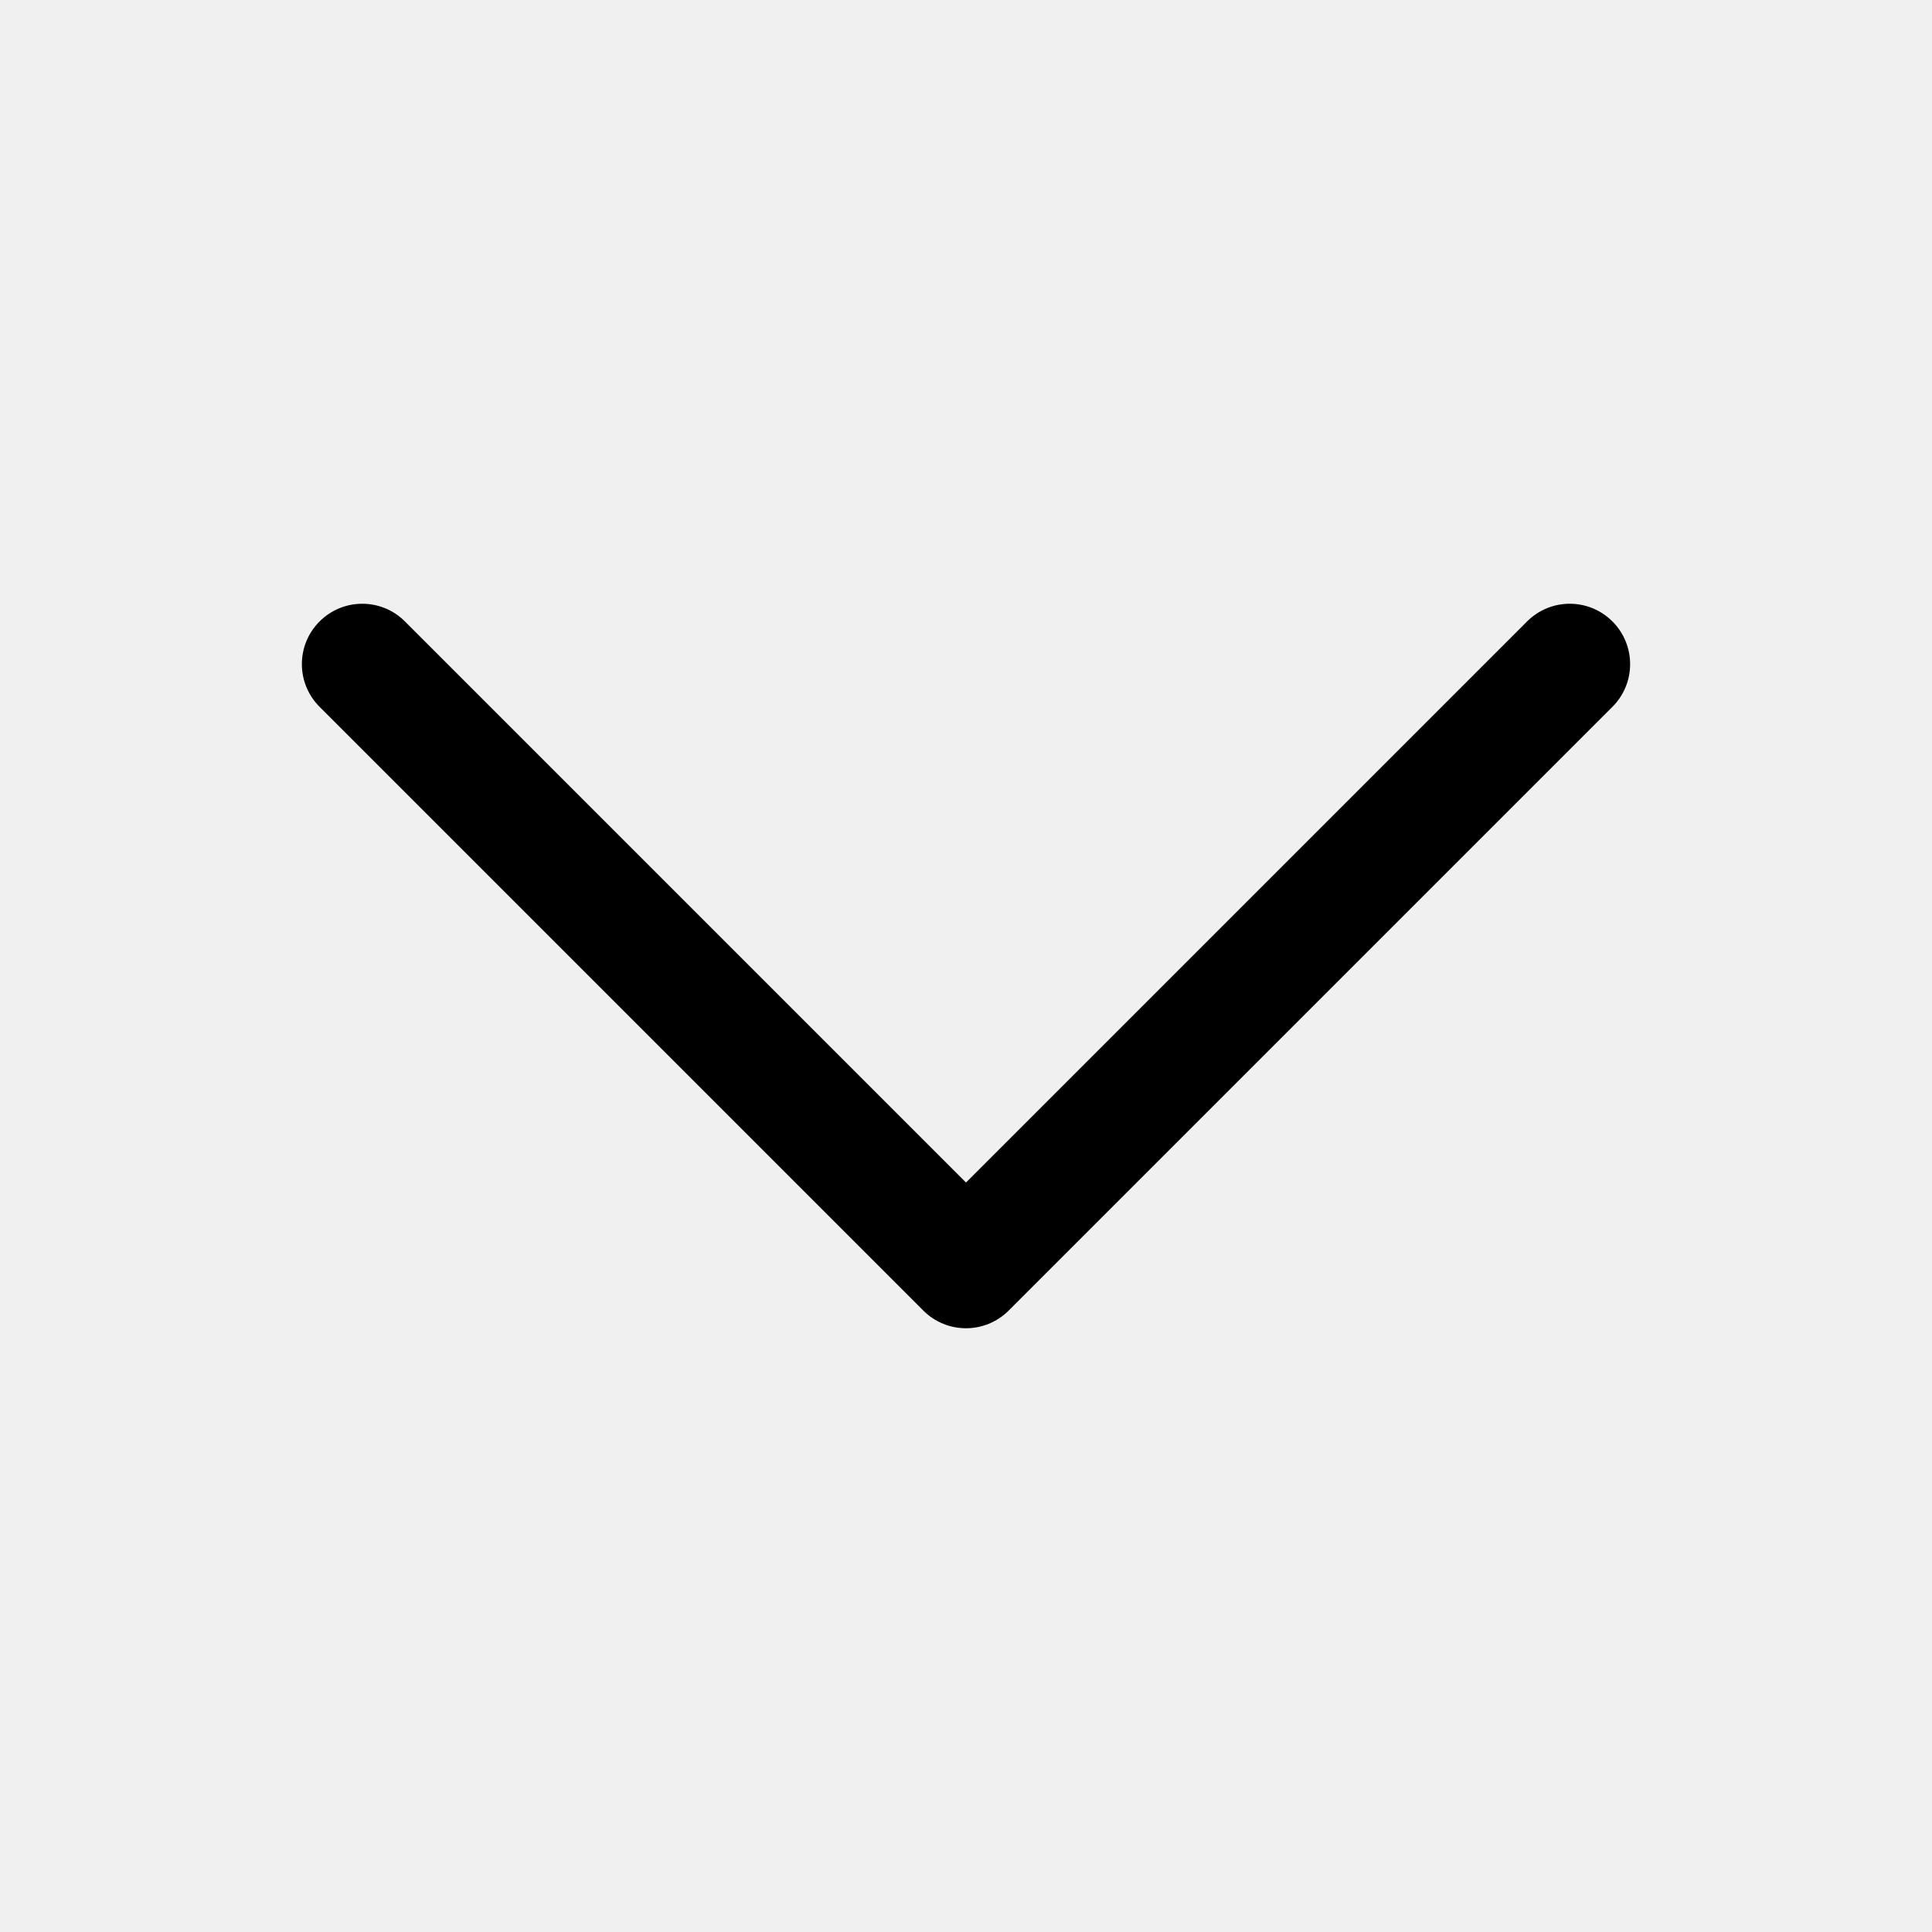
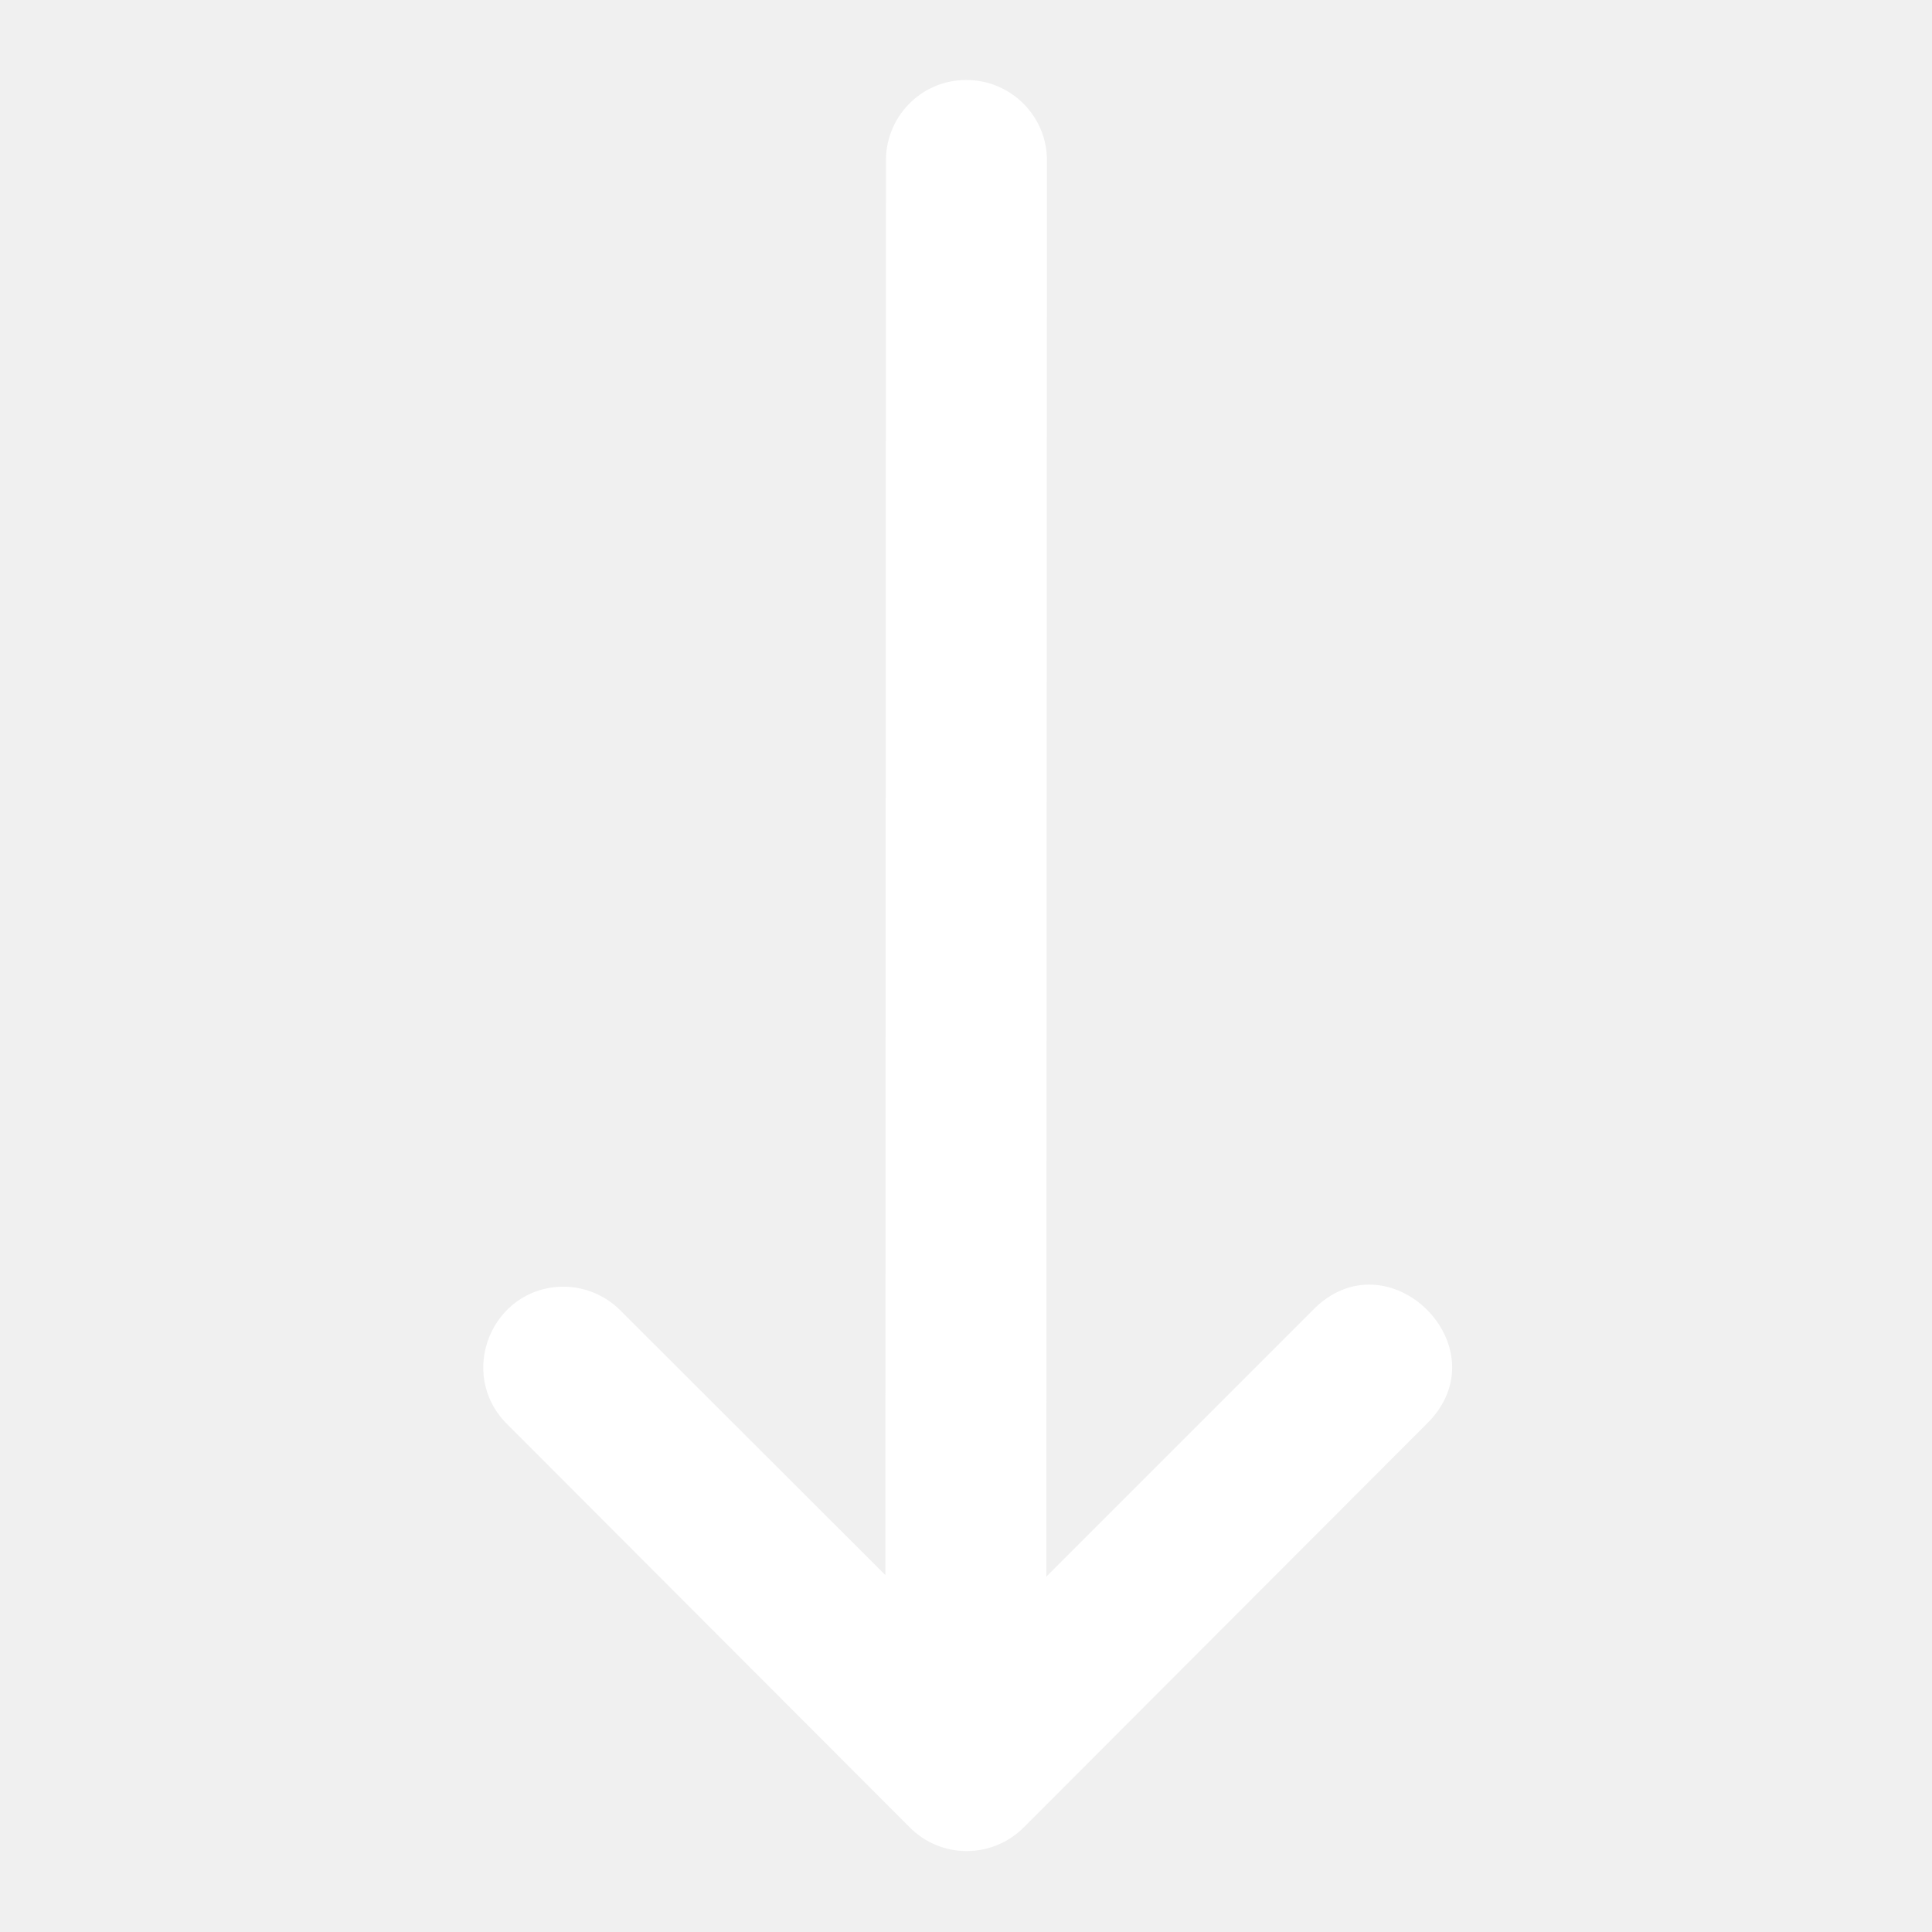
- <svg xmlns="http://www.w3.org/2000/svg" id="Layer_1" enable-background="new 0 0 128 128" height="512" viewBox="0 0 128 128" width="512">
-   <path id="Down_Arrow_3_" d="m64 88c-1.023 0-2.047-.391-2.828-1.172l-40-40c-1.563-1.563-1.563-4.094 0-5.656s4.094-1.563 5.656 0l37.172 37.172 37.172-37.172c1.563-1.563 4.094-1.563 5.656 0s1.563 4.094 0 5.656l-40 40c-.781.781-1.805 1.172-2.828 1.172z" />
+ <svg xmlns="http://www.w3.org/2000/svg" id="svg10654" height="512" viewBox="0 0 6.35 6.35" width="512" xmlnsSvg="http://www.w3.org/2000/svg" fill="white">
+   <g id="layer1" transform="translate(0 -290.65)">
+     <path id="path9425" d="m2.912 291.182-.002 4.645-.869-.868c-.05-.051-.118-.08-.19-.08-.236.002-.351.288-.183.453l1.322 1.324c.103.104.271.104.375 0l1.322-1.324c.259-.25-.127-.633-.375-.373l-.873.873.002-4.65c.003-.149-.119-.271-.268-.269-.147.001-.264.123-.261.269z" font-variant-ligatures="normal" font-variant-position="normal" font-variant-caps="normal" font-variant-numeric="normal" font-variant-alternates="normal" font-feature-settings="normal" text-indent="0" text-align="start" text-decoration-line="none" text-decoration-style="solid" text-decoration-color="rgb(0,0,0)" text-transform="none" text-orientation="mixed" white-space="normal" shape-padding="0" isolation="auto" mix-blend-mode="normal" solid-color="rgb(0,0,0)" solid-opacity="1" vector-effect="none" />
+   </g>
</svg>
